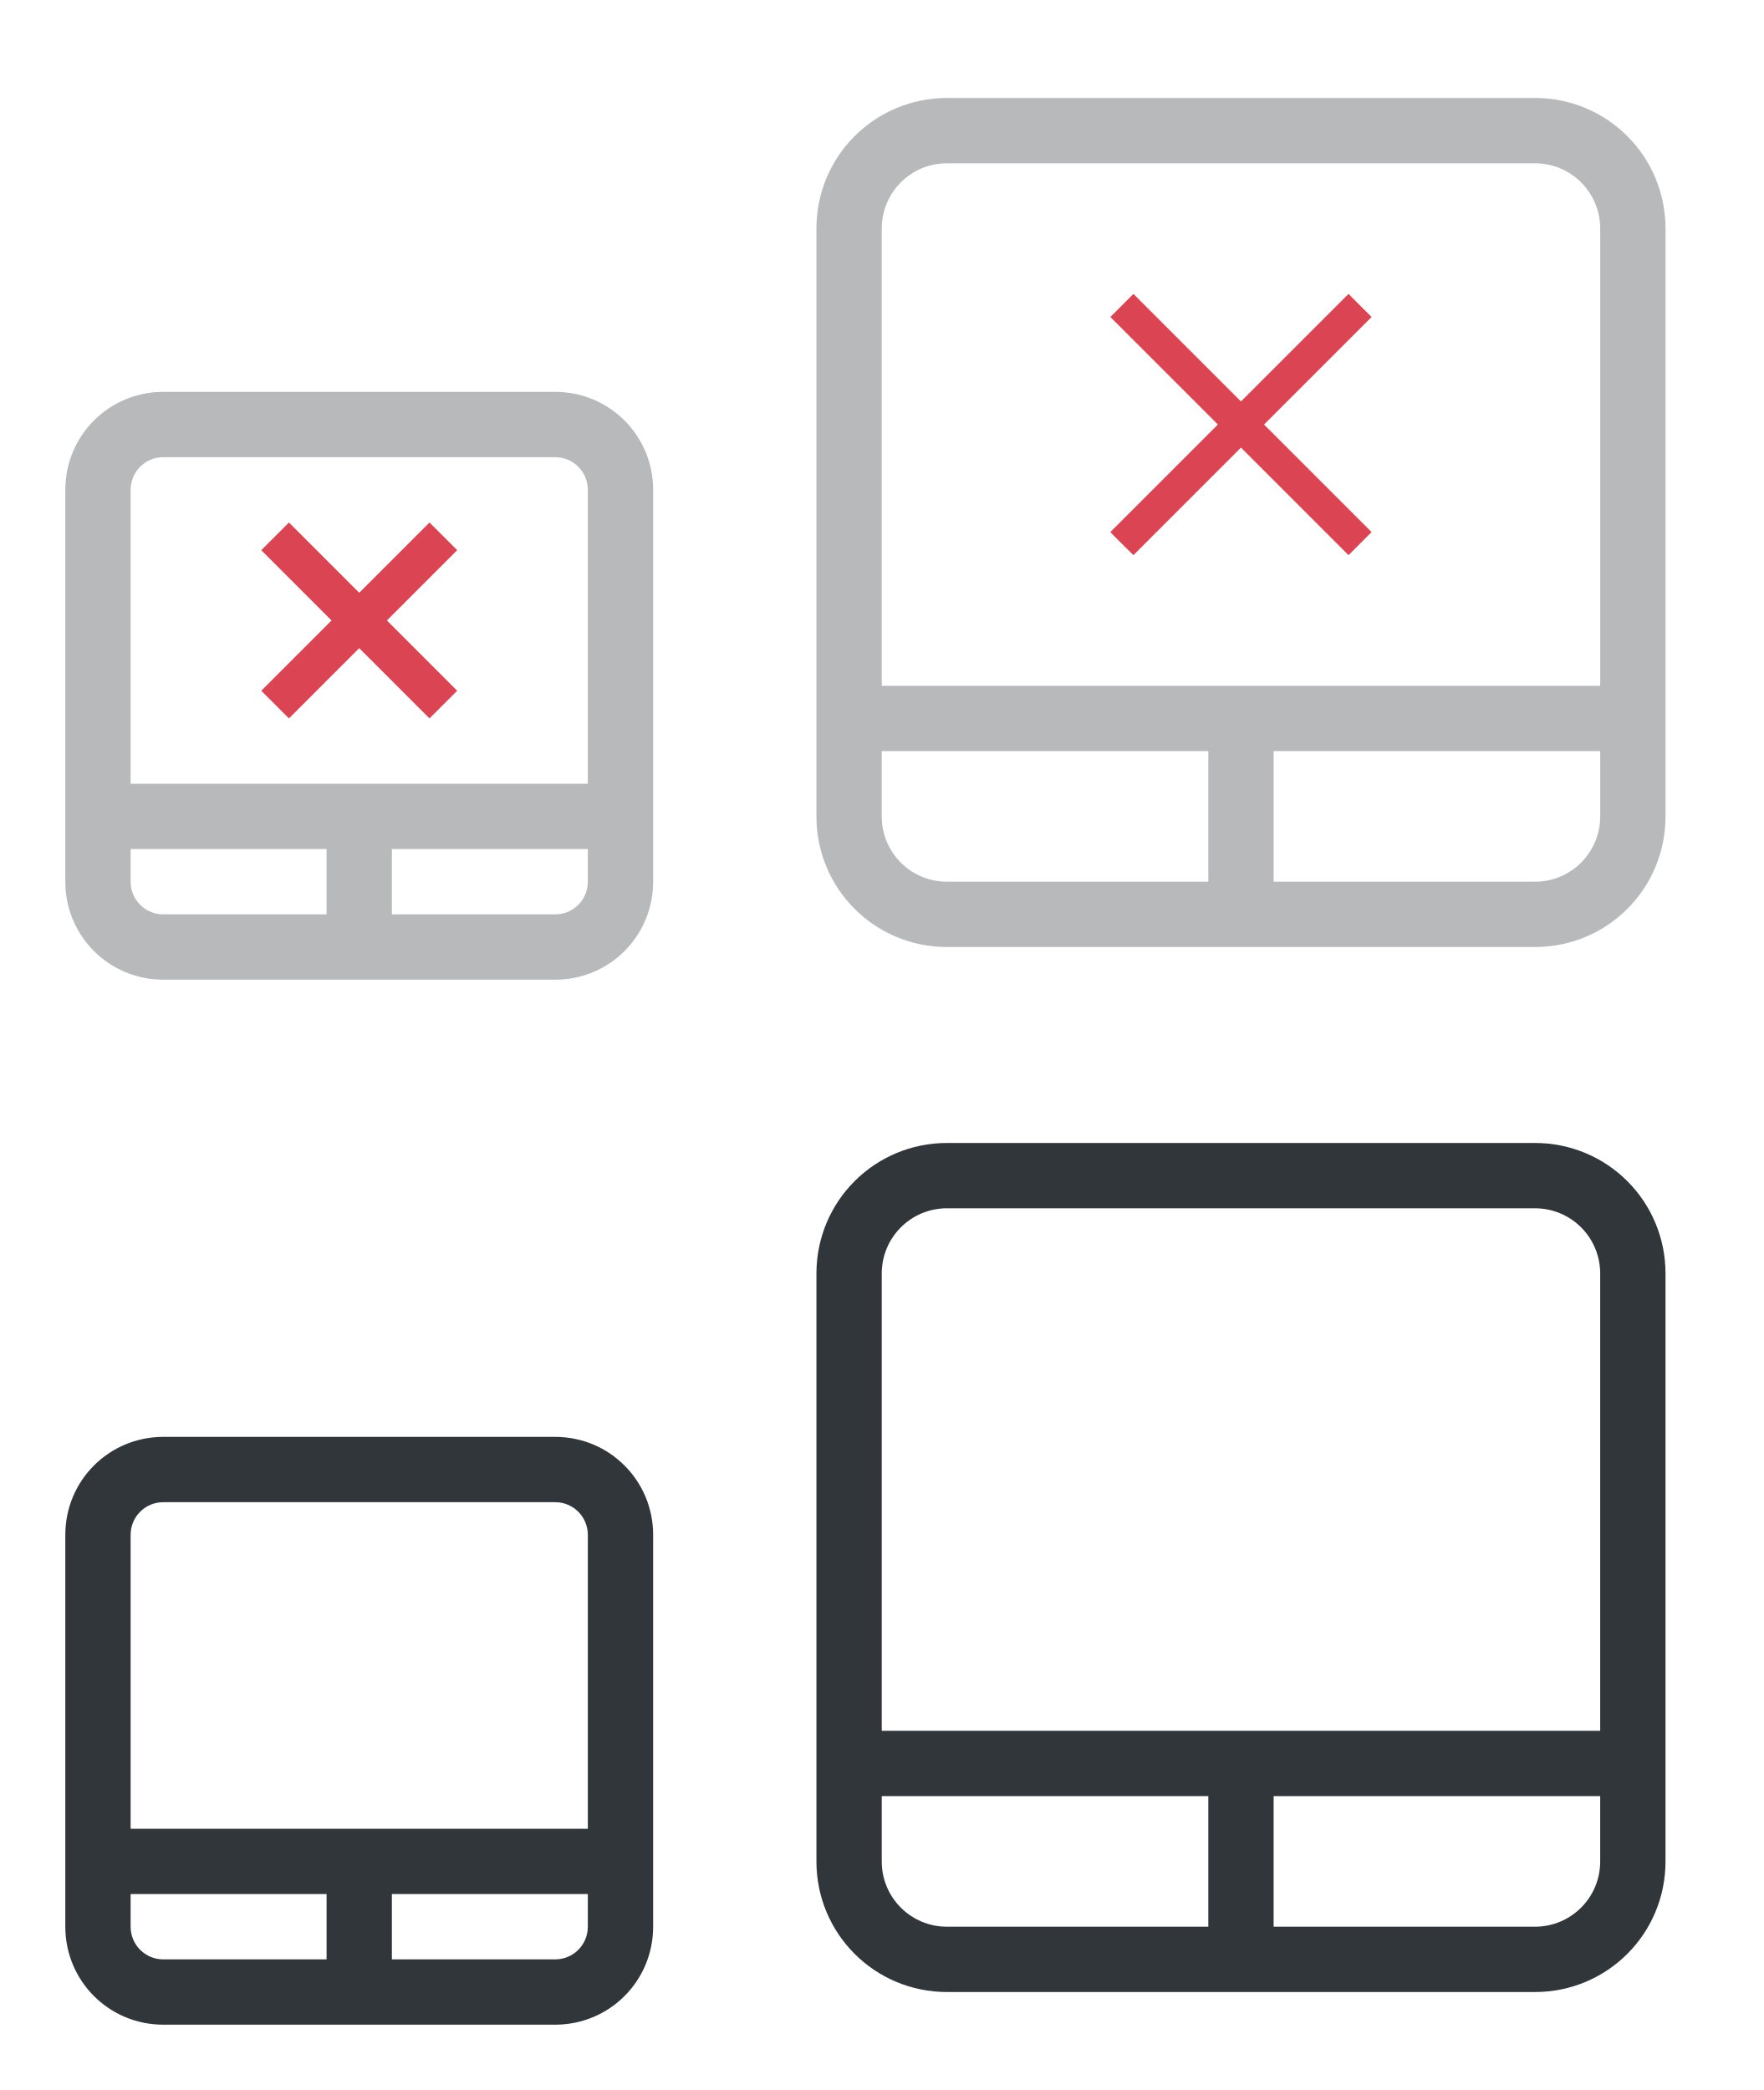
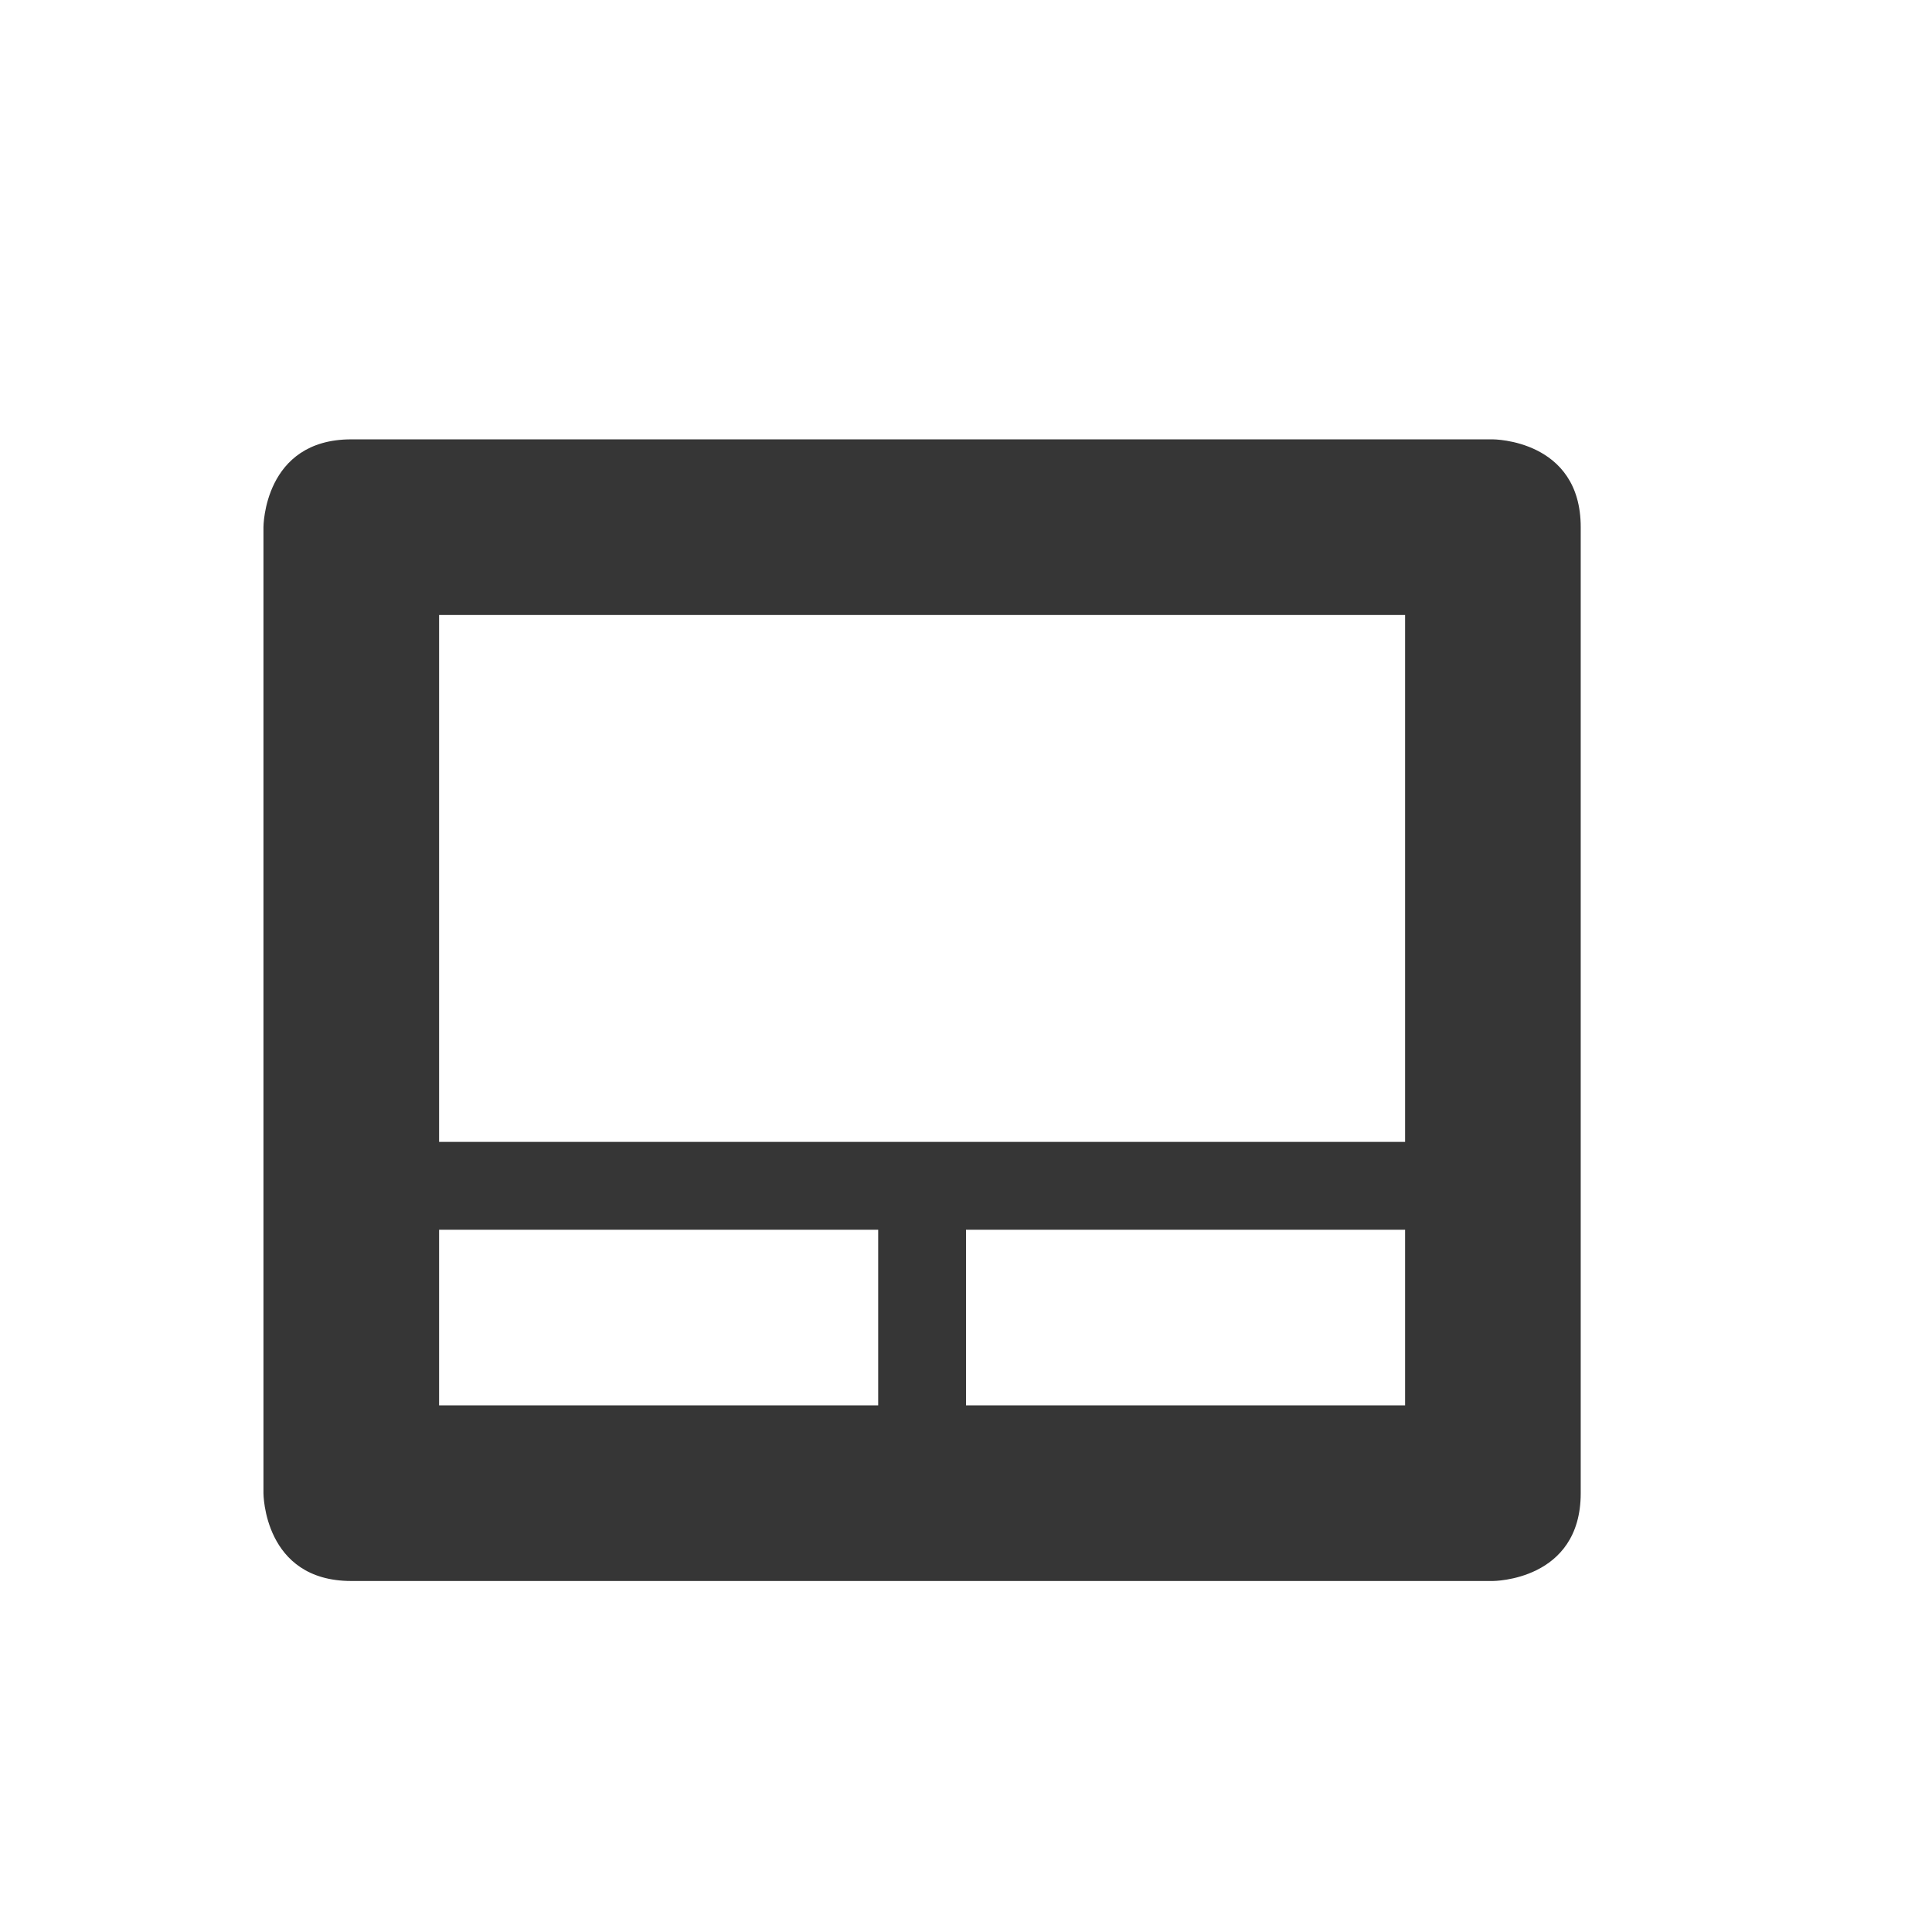
- <svg xmlns="http://www.w3.org/2000/svg" xmlns:xlink="http://www.w3.org/1999/xlink" version="1.1" viewBox="0 0 54 64" id="svg29">
-   <defs id="defs3">
-     <style id="current-color-scheme" type="text/css">.ColorScheme-Text {
-         color:#31363b;
-       }
-       .ColorScheme-Background {
-         color:#eff0f1;
-       }
-       .ColorScheme-Highlight {
-         color:#3daee9;
-       }
-       .ColorScheme-ViewText {
-         color:#31363b;
-       }
-       .ColorScheme-ViewBackground {
-         color:#fcfcfc;
-       }
-       .ColorScheme-ViewHover {
-         color:#93cee9;
-       }
-       .ColorScheme-ViewFocus{
-         color:#3daee9;
-       }
-       .ColorScheme-ButtonText {
-         color:#31363b;
-       }
-       .ColorScheme-ButtonBackground {
-         color:#eff0f1;
-       }
-       .ColorScheme-ButtonHover {
-         color:#93cee9;
-       }
-       .ColorScheme-ButtonFocus{
-         color:#3daee9;
-       }
-       .ColorScheme-NegativeText {
-         color:#da4453;
-       }</style>
+ <svg xmlns="http://www.w3.org/2000/svg" id="svg7384" width="22" height="22" version="1.1" style="enable-background:new">
+   <defs id="defs7386">
+     <style id="current-color-scheme" type="text/css">
+    .ColorScheme-Text { color:#363636; } .ColorScheme-Highlight { color:#5294e2; } .ColorScheme-ButtonBackground { color:#363636; }
+   </style>
  </defs>
-   <g id="22-22-touchpad_enabled">
-     <path d="M 0,42 V 64 H 22 V 42 Z" fill="none" id="path7" />
-     <path id="rect976" d="m 5,44 c -1.662,0 -3,1.338 -3,3 v 12 c 0,1.662 1.338,3 3,3 h 12 c 1.662,0 3,-1.338 3,-3 V 47 c 0,-1.662 -1.338,-3 -3,-3 z m 0,2 h 12 c 0.554,0 1,0.446 1,1 v 9 H 4 V 47 C 4,46.446 4.446,46 5,46 Z M 4,58 h 6 v 2 H 5 C 4.446,60 4,59.554 4,59 Z m 8,0 h 6 v 1 c 0,0.554 -0.446,1 -1,1 h -5 z" class="ColorScheme-Text" fill="currentColor" />
+   <g id="touchpad_enabled">
+     <path id="rect4148" d="m 0,0 h 22 c 0,0 0,0 0,0 v 22 c 0,0 0,0 0,0 H 0 c 0,0 0,0 0,0 V 0 c 0,0 0,0 0,0 z" style="opacity:0;fill:currentColor;fill-opacity:1;fill-rule:nonzero;stroke:none;stroke-width:1;stroke-linecap:round;stroke-linejoin:round;stroke-miterlimit:4;stroke-dasharray:none;stroke-dashoffset:0;stroke-opacity:1" />
+     <path style="fill:#363636;fill-opacity:1;stroke:none" d="m 4,5.003 c -1,0 -1,1 -1,1 v 11 c 0,0 0,1 1,1 h 13 c 0,0 1,0 1,-1 v -11 c 0,-1 -1,-1 -1,-1 z m 1,2 h 11 v 6 H 5 Z m 0,7 h 5 v 2 H 5 Z m 6,0 h 5 v 2 h -5 z" id="path5073-3" />
  </g>
-   <g id="touchpad_enabled">
-     <path d="M 22,32 V 64 H 54 V 32 Z" fill="none" id="path12" />
-     <path id="rect1437" d="m 29,35 c -2.216,0 -4,1.784 -4,4 v 18 c 0,2.216 1.784,4 4,4 h 18 c 2.216,0 4,-1.784 4,-4 V 39 c 0,-2.216 -1.784,-4 -4,-4 z m 0,2 h 18 c 1.108,0 2,0.892 2,2 V 53 H 27 V 39 c 0,-1.108 0.892,-2 2,-2 z m -2,18 h 10 v 4 h -8 c -1.108,0 -2,-0.892 -2,-2 z m 12,0 h 10 v 2 c 0,1.108 -0.892,2 -2,2 h -8 z" class="ColorScheme-Text" fill="currentColor" />
+   <g id="touchpad_disabled" transform="translate(0,24.423)">
+     <path style="opacity:0;fill:currentColor;fill-opacity:1;fill-rule:nonzero;stroke:none;stroke-width:1;stroke-linecap:round;stroke-linejoin:round;stroke-miterlimit:4;stroke-dasharray:none;stroke-dashoffset:0;stroke-opacity:1" d="m 0,0 h 22 c 0,0 0,0 0,0 v 22 c 0,0 0,0 0,0 H 0 c 0,0 0,0 0,0 V 0 c 0,0 0,0 0,0 z" id="path838" />
+     <g style="display:inline;filter:url(#filter7554);enable-background:new" transform="rotate(90,272.0001,213.9999)" id="g844">
+       <rect style="fill:none;stroke:none" id="rect840" width="16" height="16" x="61" y="467" />
+       <path style="fill:#363636;fill-opacity:1;stroke:none;opacity:0.5" d="m 185,340 c -1,0 -1,1 -1,1 v 11 c 0,0 0,1 1,1 h 13 c 0,0 1,0 1,-1 v -11 c 0,-1 -1,-1 -1,-1 z m 1,2 h 11 v 6 h -11 z m 0,7 h 5 v 2 h -5 z m 6,0 h 5 v 2 h -5 z" transform="rotate(-90,195.0018,471.9982)" id="path842" />
+     </g>
  </g>
-   <g id="22-22-touchpad_disabled">
-     <path class="ColorScheme-NegativeText" d="M 8.848,16 8,16.848 10.152,19 8,21.152 8.848,22 11,19.848 13.152,22 14,21.152 11.848,19 14,16.848 13.152,16 11,18.152 Z" fill="currentColor" id="path19" />
-     <path d="M 0,10 V 32 H 22 V 10 Z" fill="none" id="path1833" />
-     <path id="path1835" d="m 5,12 c -1.662,0 -3,1.338 -3,3 v 12 c 0,1.662 1.338,3 3,3 h 12 c 1.662,0 3,-1.338 3,-3 V 15 c 0,-1.662 -1.338,-3 -3,-3 z m 0,2 h 12 c 0.554,0 1,0.446 1,1 v 9 H 4 V 15 C 4,14.446 4.446,14 5,14 Z M 4,26 h 6 v 2 H 5 C 4.446,28 4,27.554 4,27 Z m 8,0 h 6 v 1 c 0,0.554 -0.446,1 -1,1 h -5 z" class="ColorScheme-Text" fill="currentColor" style="opacity:0.35" />
-   </g>
-   <g id="touchpad_disabled">
-     <path class="ColorScheme-NegativeText" d="M 34,9.707 37.293,13 34,16.293 C 34.013,16.318 34.707,17 34.707,17 L 38,13.707 41.293,17 42,16.293 38.707,13 42,9.707 41.293,9 38,12.293 34.707,9 Z" fill="currentColor" id="path27" />
-     <path d="M 22,0 V 32 H 54 V 0 Z" fill="none" id="path1839" />
-     <path id="path1841" d="m 29,3 c -2.216,0 -4,1.784 -4,4 v 18 c 0,2.216 1.784,4 4,4 h 18 c 2.216,0 4,-1.784 4,-4 V 7 C 51,4.784 49.216,3 47,3 Z m 0,2 h 18 c 1.108,0 2,0.892 2,2 V 21 H 27 V 7 c 0,-1.108 0.892,-2 2,-2 z m -2,18 h 10 v 4 h -8 c -1.108,0 -2,-0.892 -2,-2 z m 12,0 h 10 v 2 c 0,1.108 -0.892,2 -2,2 h -8 z" class="ColorScheme-Text" fill="currentColor" style="opacity:0.35" />
-   </g>
-   <use x="0" y="0" xlink:href="#22-22-touchpad_enabled" id="22-22-input-touchpad-on" transform="translate(0,73)" width="100%" height="100%" />
-   <use x="0" y="0" xlink:href="#touchpad_enabled" id="input-touchpad-on" transform="translate(0,73)" width="100%" height="100%" />
-   <use x="0" y="0" xlink:href="#22-22-touchpad_disabled" id="22-22-input-touchpad-off" transform="translate(0,73)" width="100%" height="100%" />
-   <use x="0" y="0" xlink:href="#touchpad_disabled" id="input-touchpad-off" transform="translate(0,73)" width="100%" height="100%" />
</svg>
